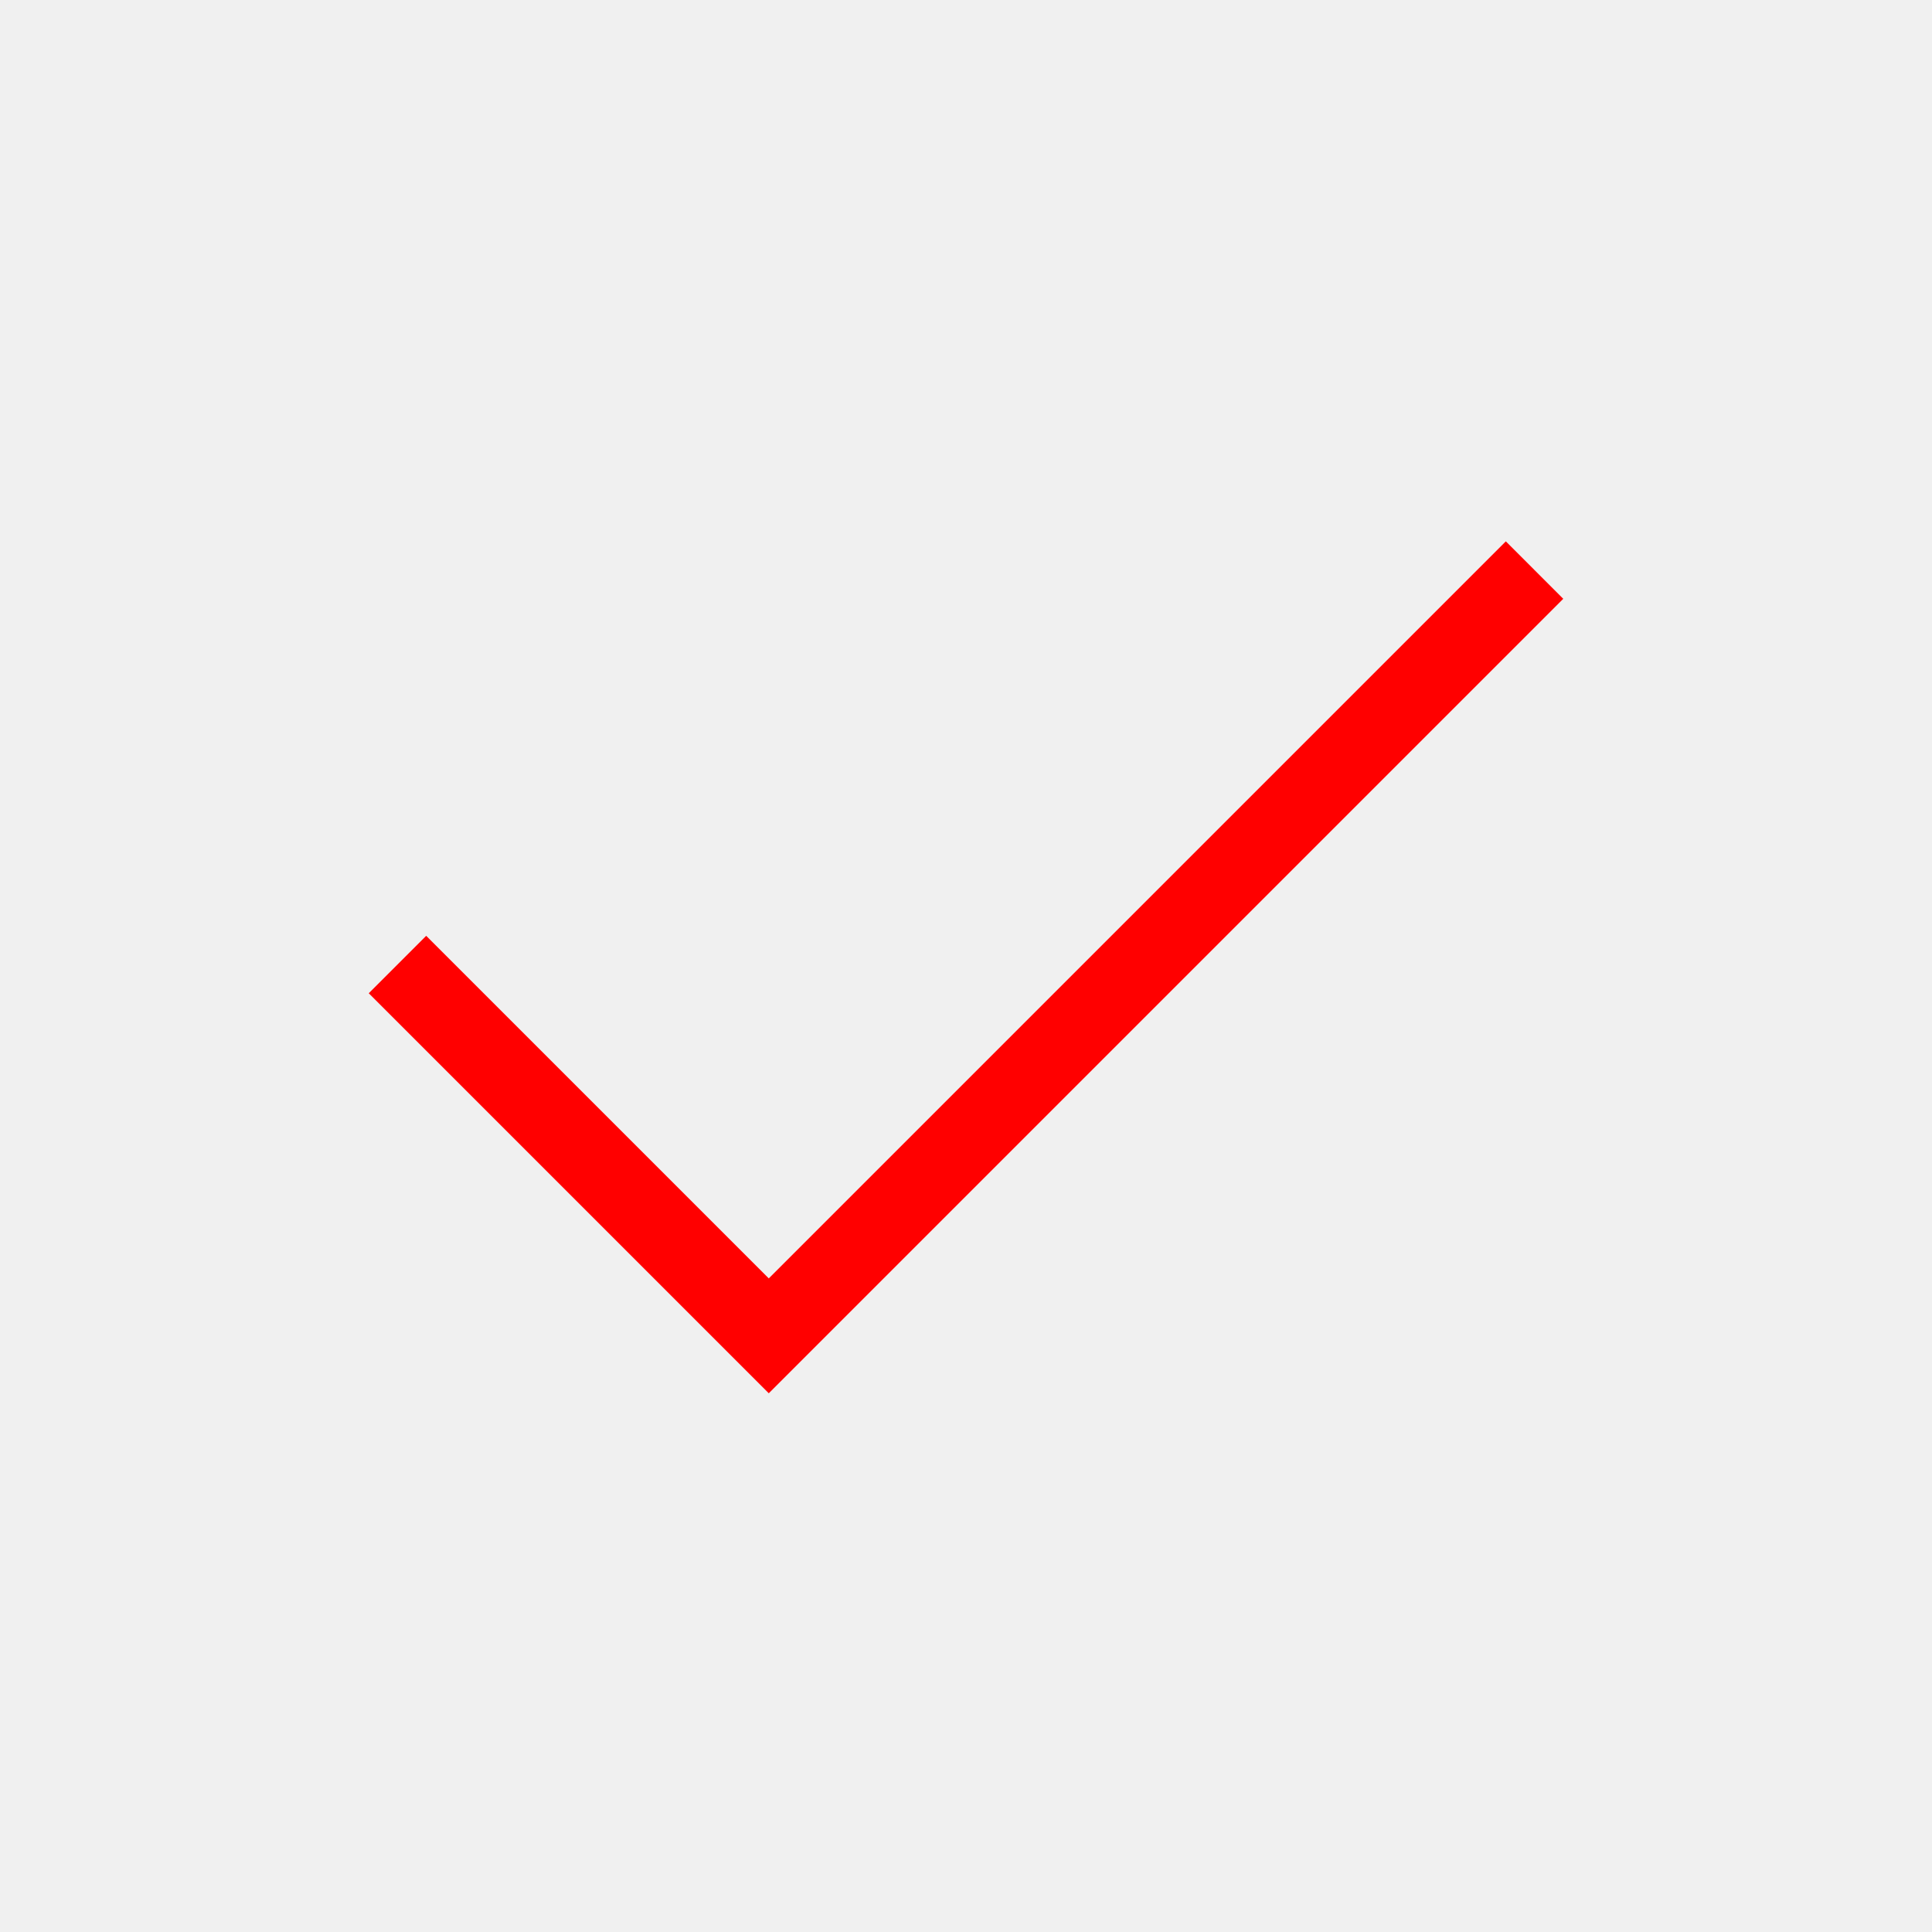
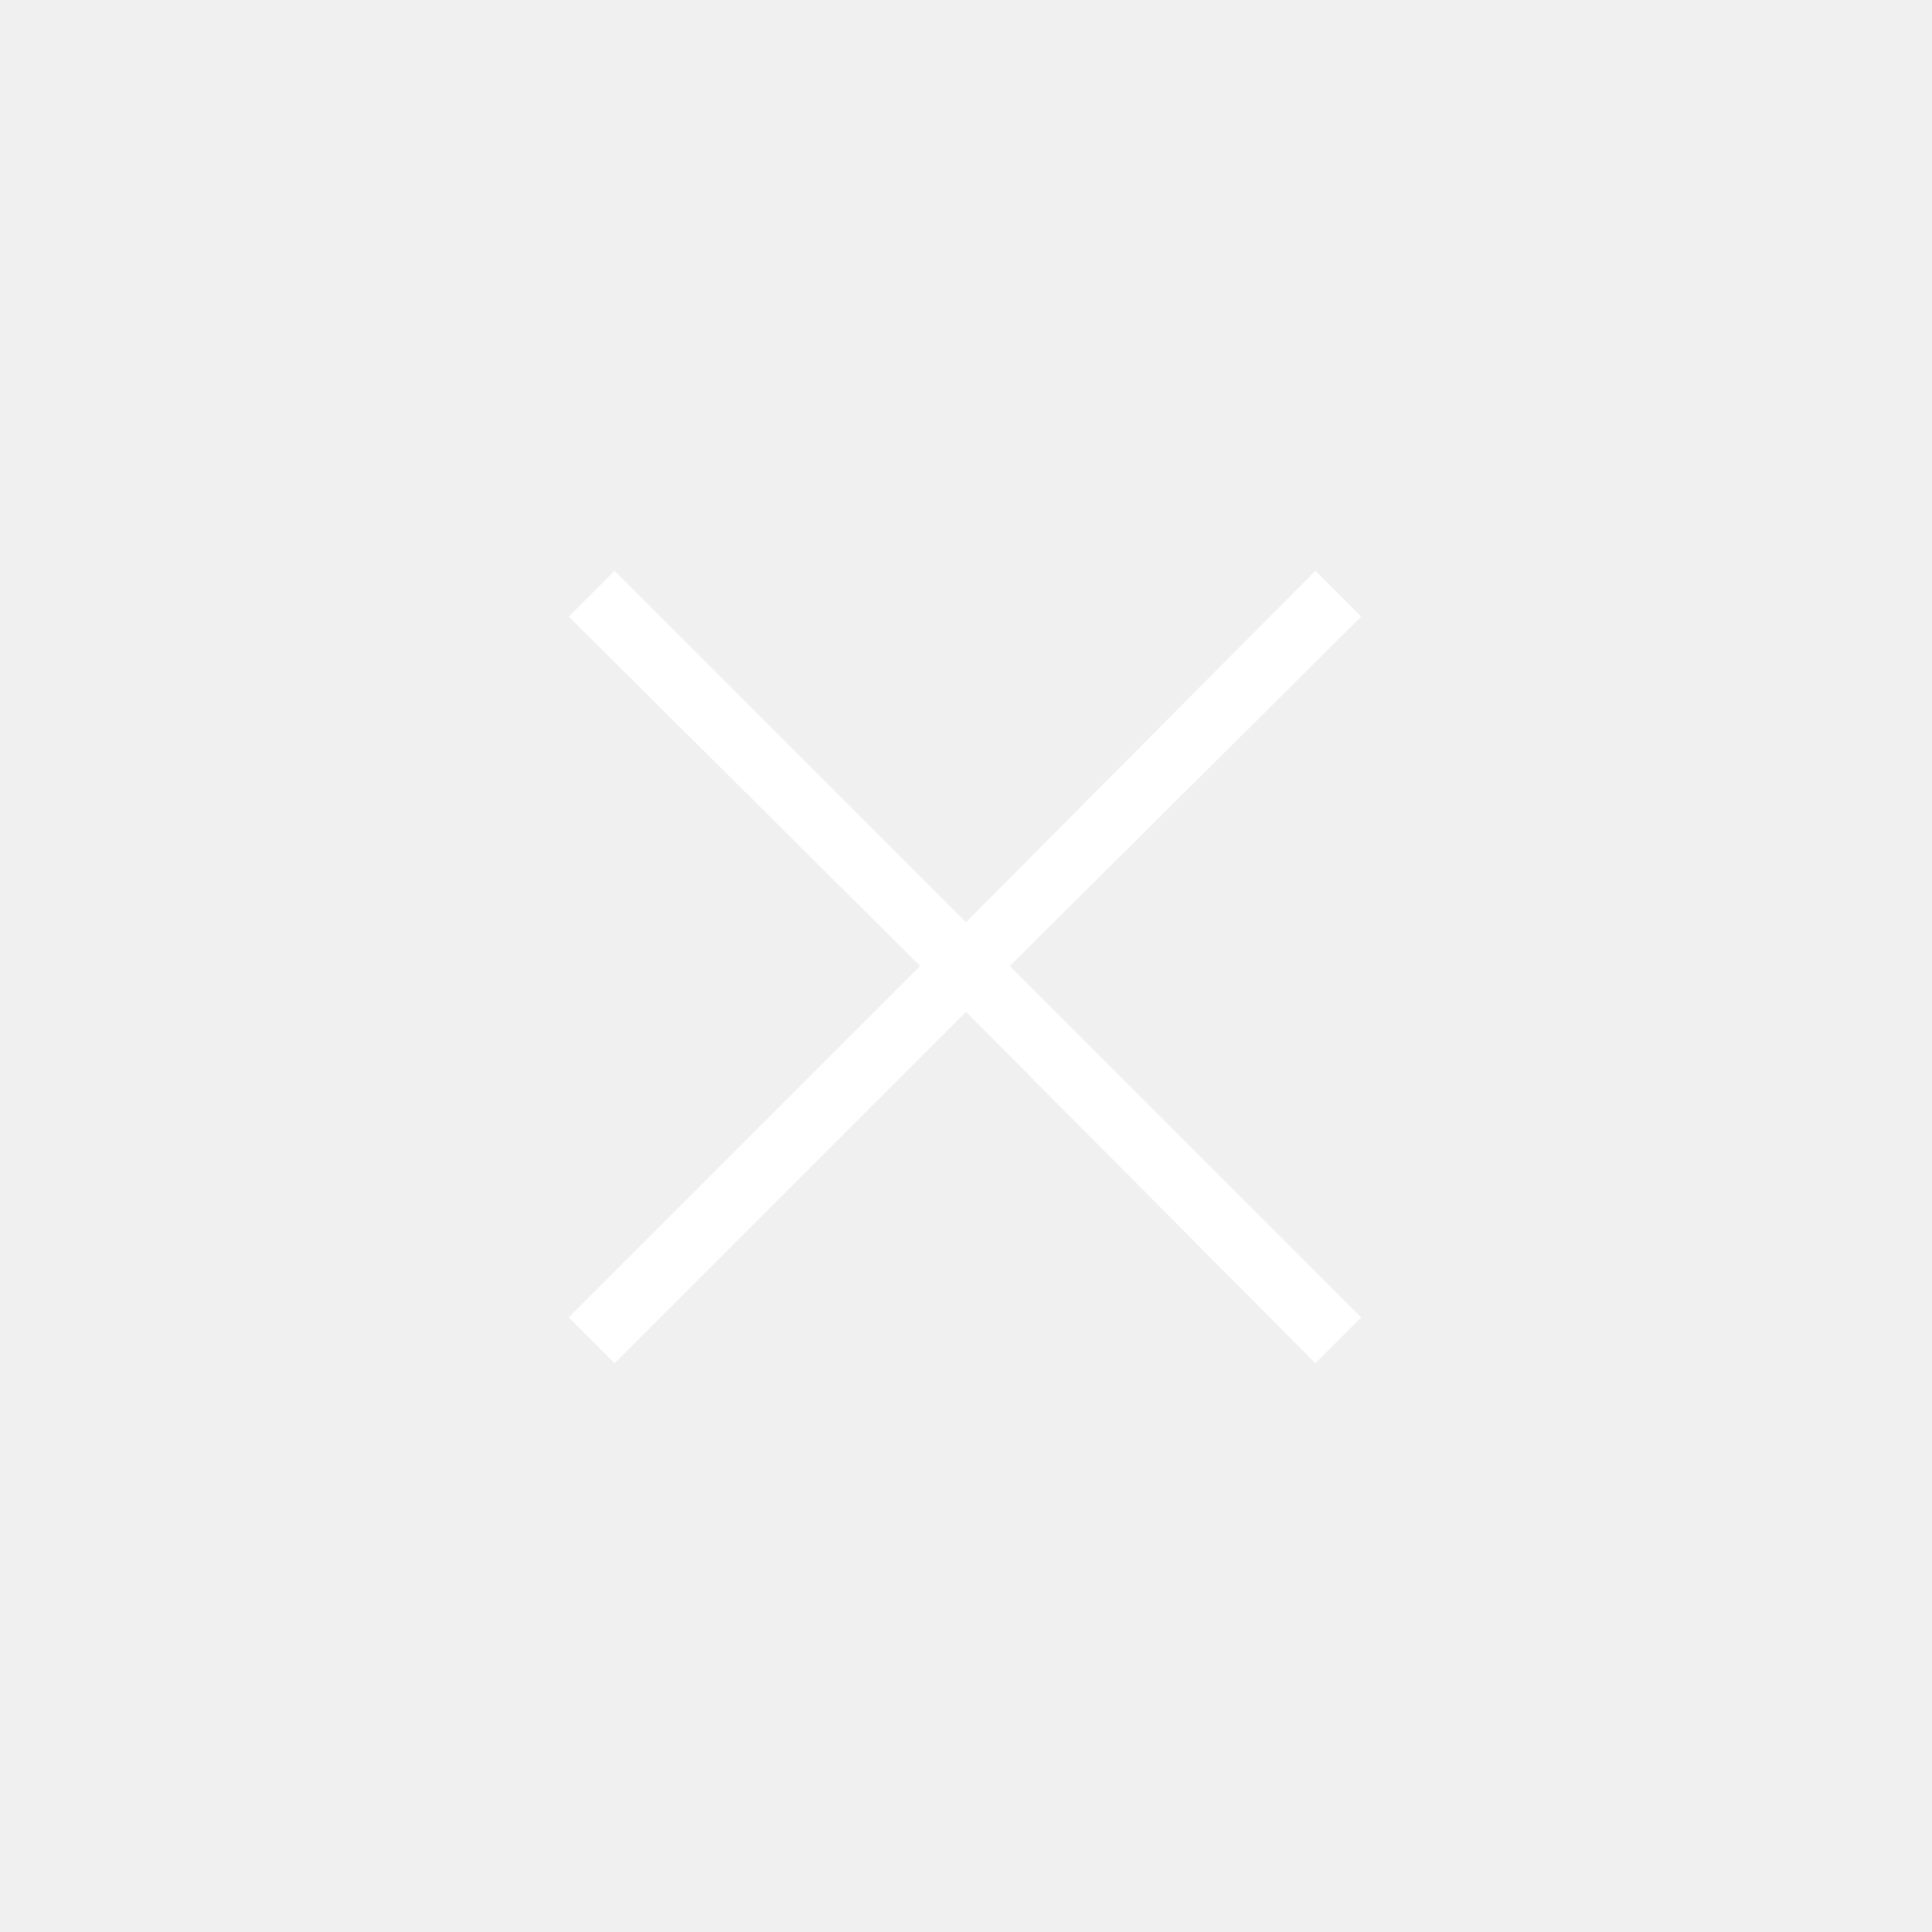
- <svg xmlns="http://www.w3.org/2000/svg" fill="red" height="24" viewBox="0 -960 960 960" width="24">
-   <path d="m382-267.692-198.769-198.77L211.769-495 382-324.769 748.231-691l28.538 28.538L382-267.692Z" />
+ <svg xmlns="http://www.w3.org/2000/svg" fill="white" height="48" viewBox="0 -960 960 960" width="48">
+   <path d="m305.385-282.615-22.77-22.77L457.231-480 282.615-653.615l22.77-22.77L480-501.769l173.615-174.616 22.77 22.77L501.769-480l174.616 174.615-22.77 22.77L480-457.231 305.385-282.615Z" />
</svg>
